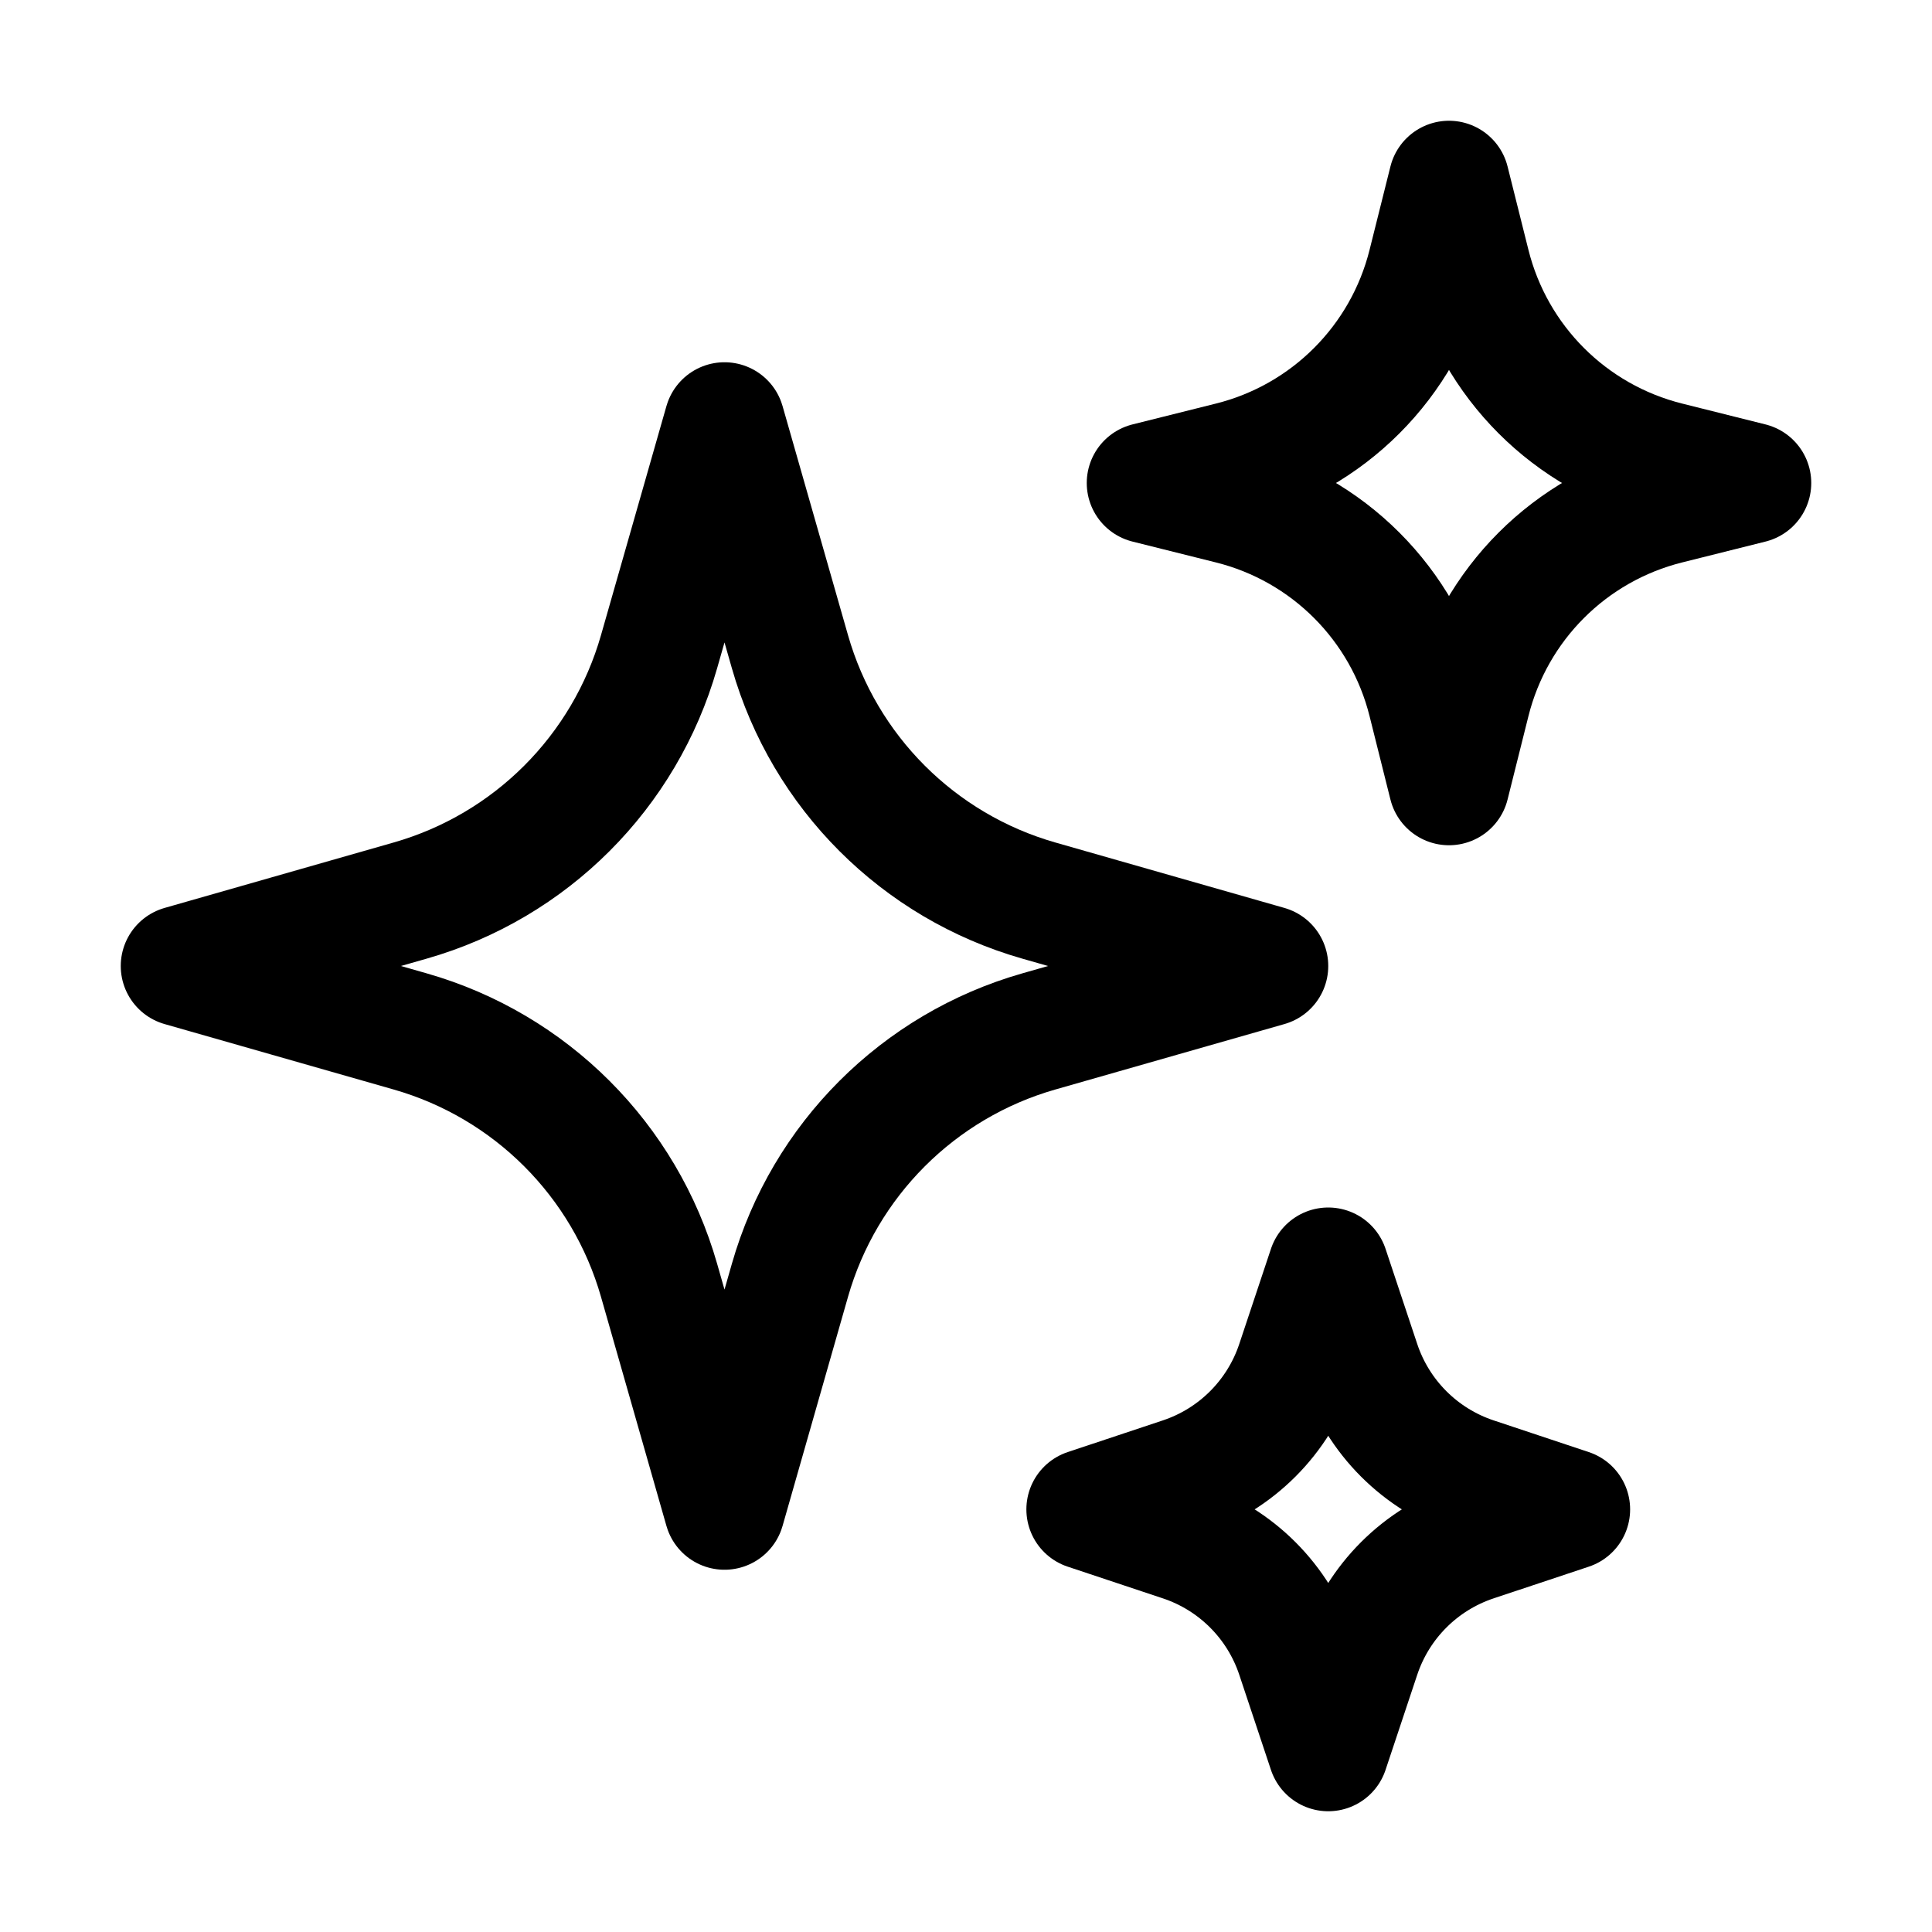
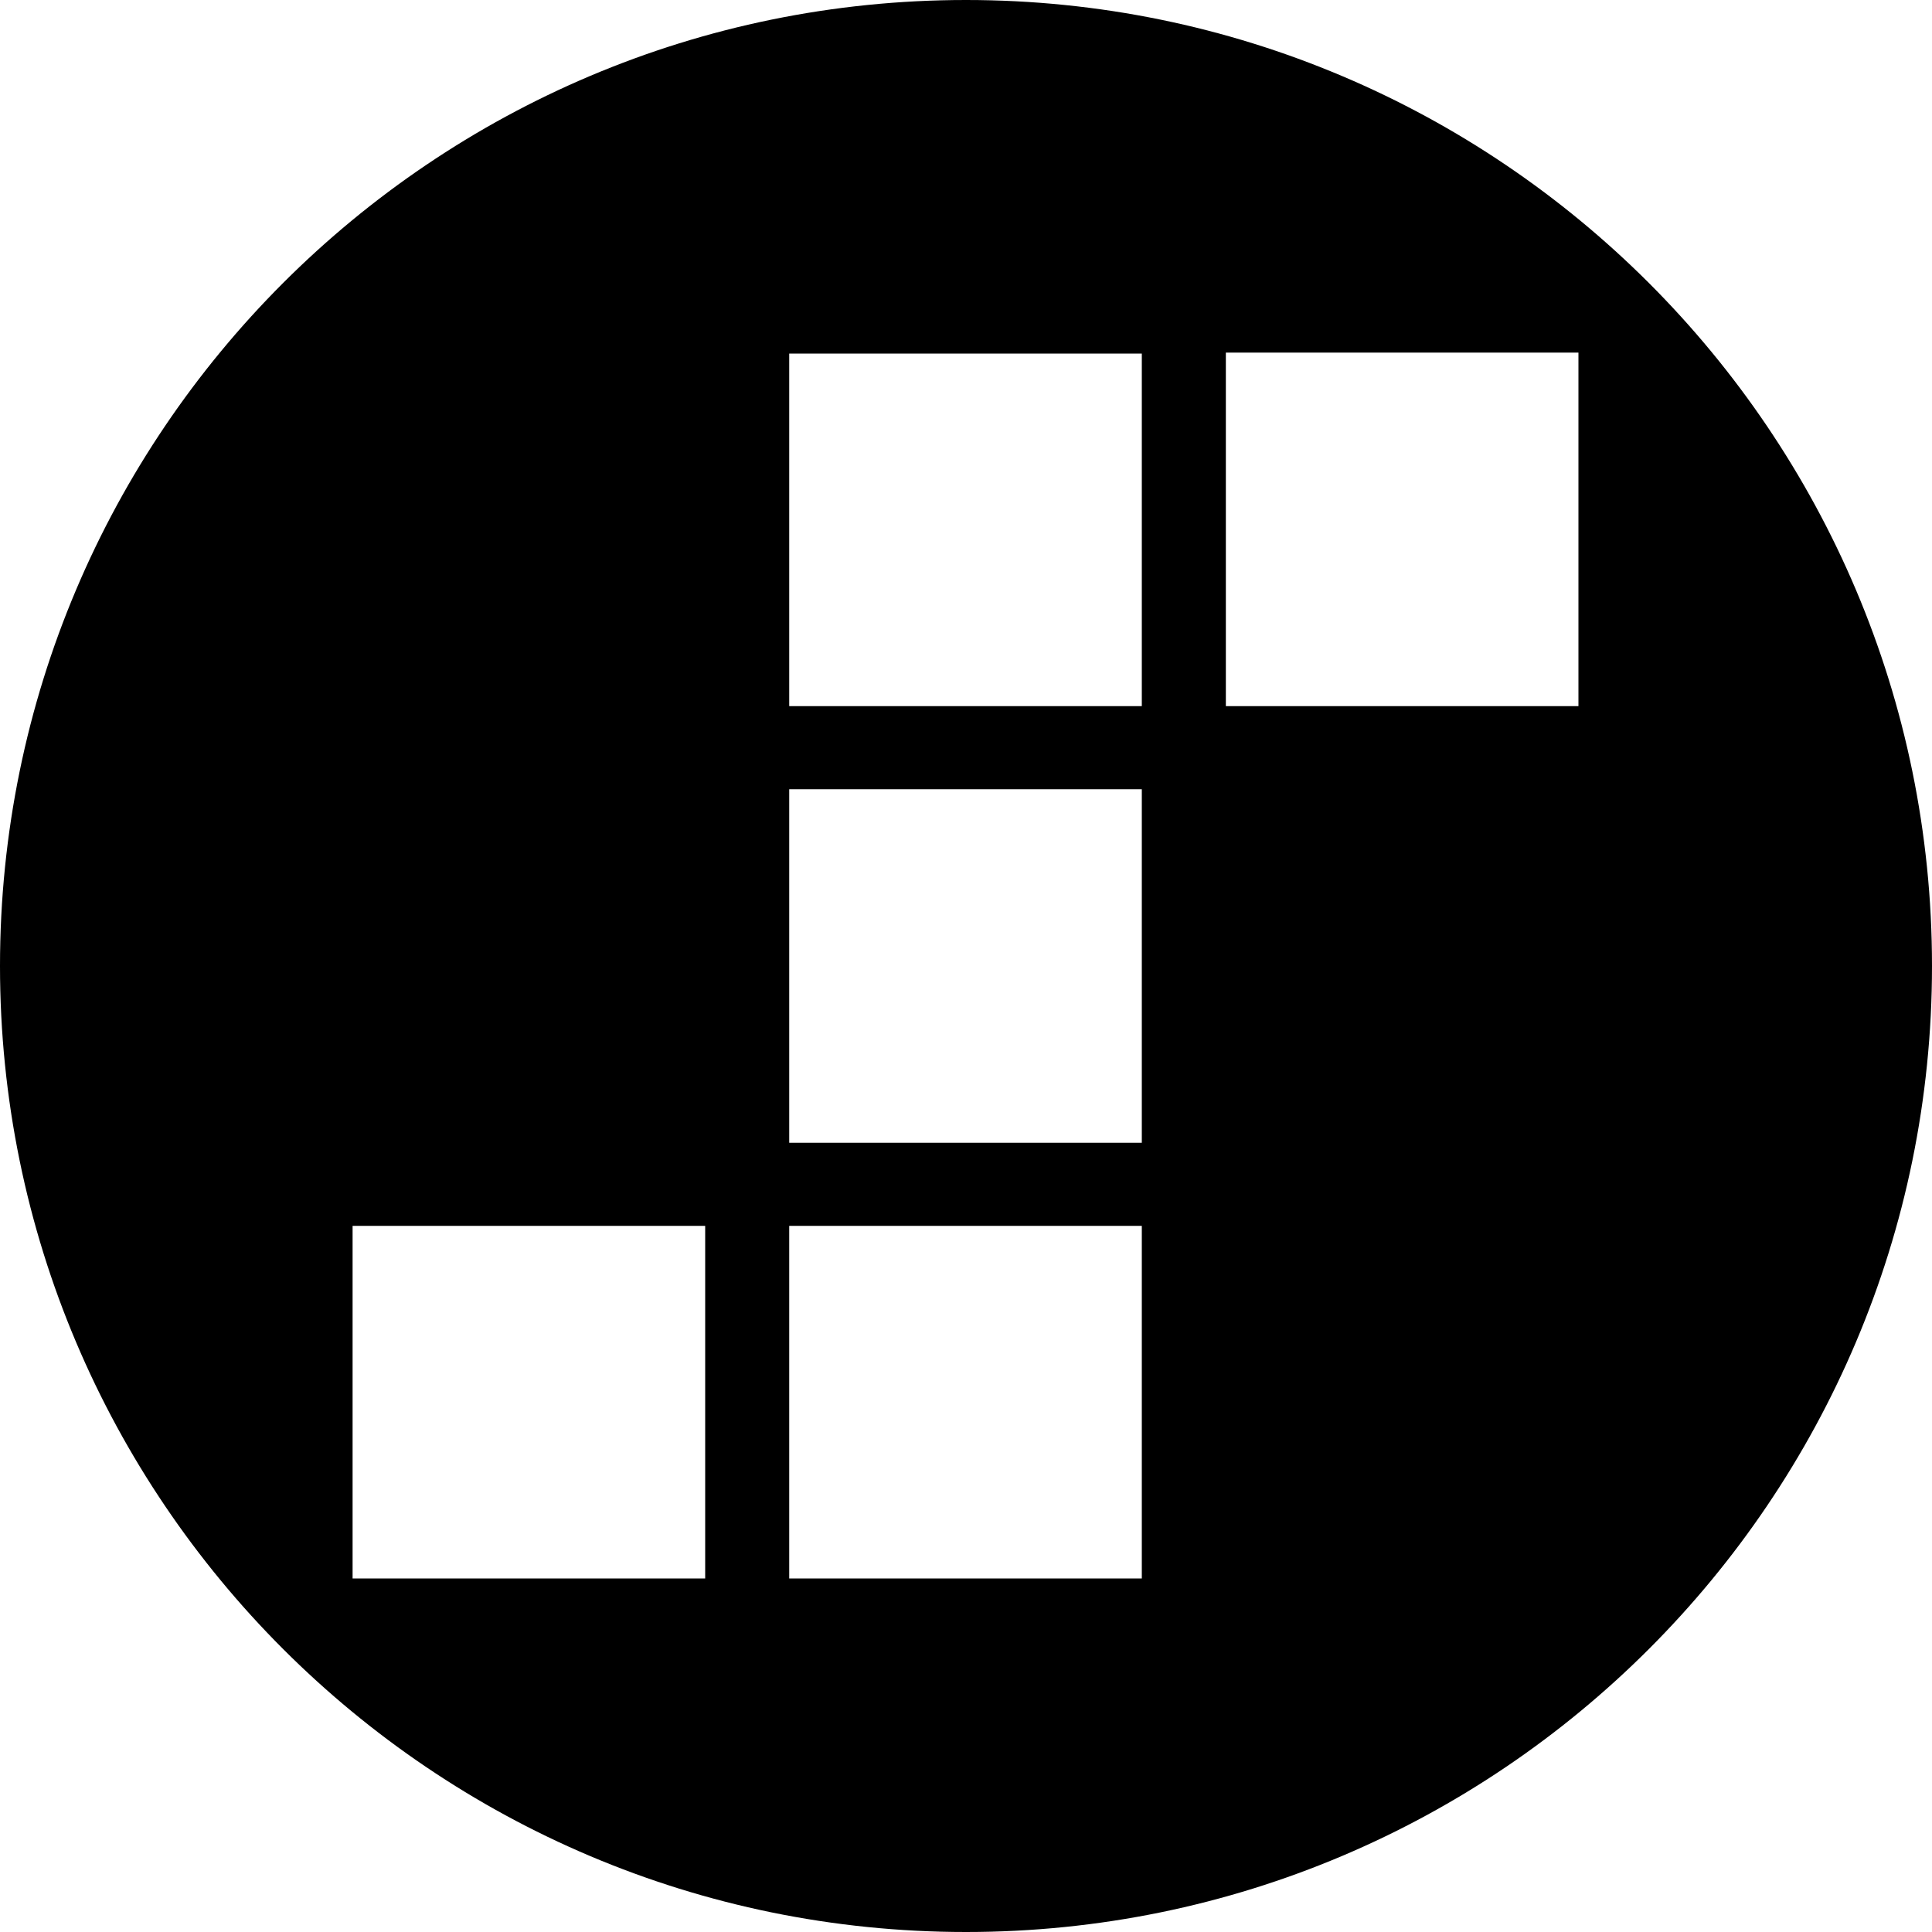
- <svg xmlns="http://www.w3.org/2000/svg" viewBox="0 0 24 24" fill="none">
-   <path shape-rendering="geometricPrecision" d="M9.813 15.904L9 18.75L8.187 15.904C7.76 14.409 6.591 13.24 5.096 12.813L2.25 12L5.096 11.187C6.591 10.76 7.76 9.591 8.187 8.096L9 5.25L9.813 8.096C10.24 9.591 11.409 10.76 12.904 11.187L15.75 12L12.904 12.813C11.409 13.24 10.24 14.409 9.813 15.904Z" stroke="currentColor" stroke-width="1.5" stroke-linecap="round" stroke-linejoin="round" />
-   <path d="M18.259 8.715L18 9.75L17.741 8.715C17.439 7.505 16.495 6.561 15.286 6.259L14.25 6L15.286 5.741C16.495 5.439 17.439 4.495 17.741 3.285L18 2.25L18.259 3.285C18.561 4.495 19.505 5.439 20.715 5.741L21.75 6L20.715 6.259C19.505 6.561 18.561 7.505 18.259 8.715Z" stroke="currentColor" stroke-width="1.5" stroke-linecap="round" stroke-linejoin="round" />
-   <path d="M16.894 20.567L16.5 21.75L16.106 20.567C15.882 19.895 15.355 19.368 14.683 19.144L13.5 18.75L14.683 18.356C15.355 18.132 15.882 17.605 16.106 16.933L16.5 15.75L16.894 16.933C17.118 17.605 17.645 18.132 18.317 18.356L19.5 18.75L18.317 19.144C17.645 19.368 17.118 19.895 16.894 20.567Z" stroke="currentColor" stroke-width="1.5" stroke-linecap="round" stroke-linejoin="round" />
+ <svg xmlns="http://www.w3.org/2000/svg" viewBox="0 0 28 28">
+   <g clipPath="url(#clip0_9396_9240)">
+     <path d="M14 0C6.272 0 0 6.272 0 14C0 21.728 6.272 28 14 28C21.728 28 28 21.728 28 14C28 6.272 21.728 0 14 0ZM10.22 22.876H5.11V17.766H10.22V22.876ZM16.548 22.876H11.438V17.766H16.548V22.876ZM16.548 16.562H11.438V11.438H16.548V16.562ZM16.548 10.234H11.438V5.124H16.548V10.234ZM22.876 10.234H17.766V5.11H22.876V10.234Z" fill="currentColor" />
+   </g>
+   <defs>
+     <clipPath id="clip0_9396_9240">
+       <rect width="28" height="28" />
+     </clipPath>
+   </defs>
</svg>
